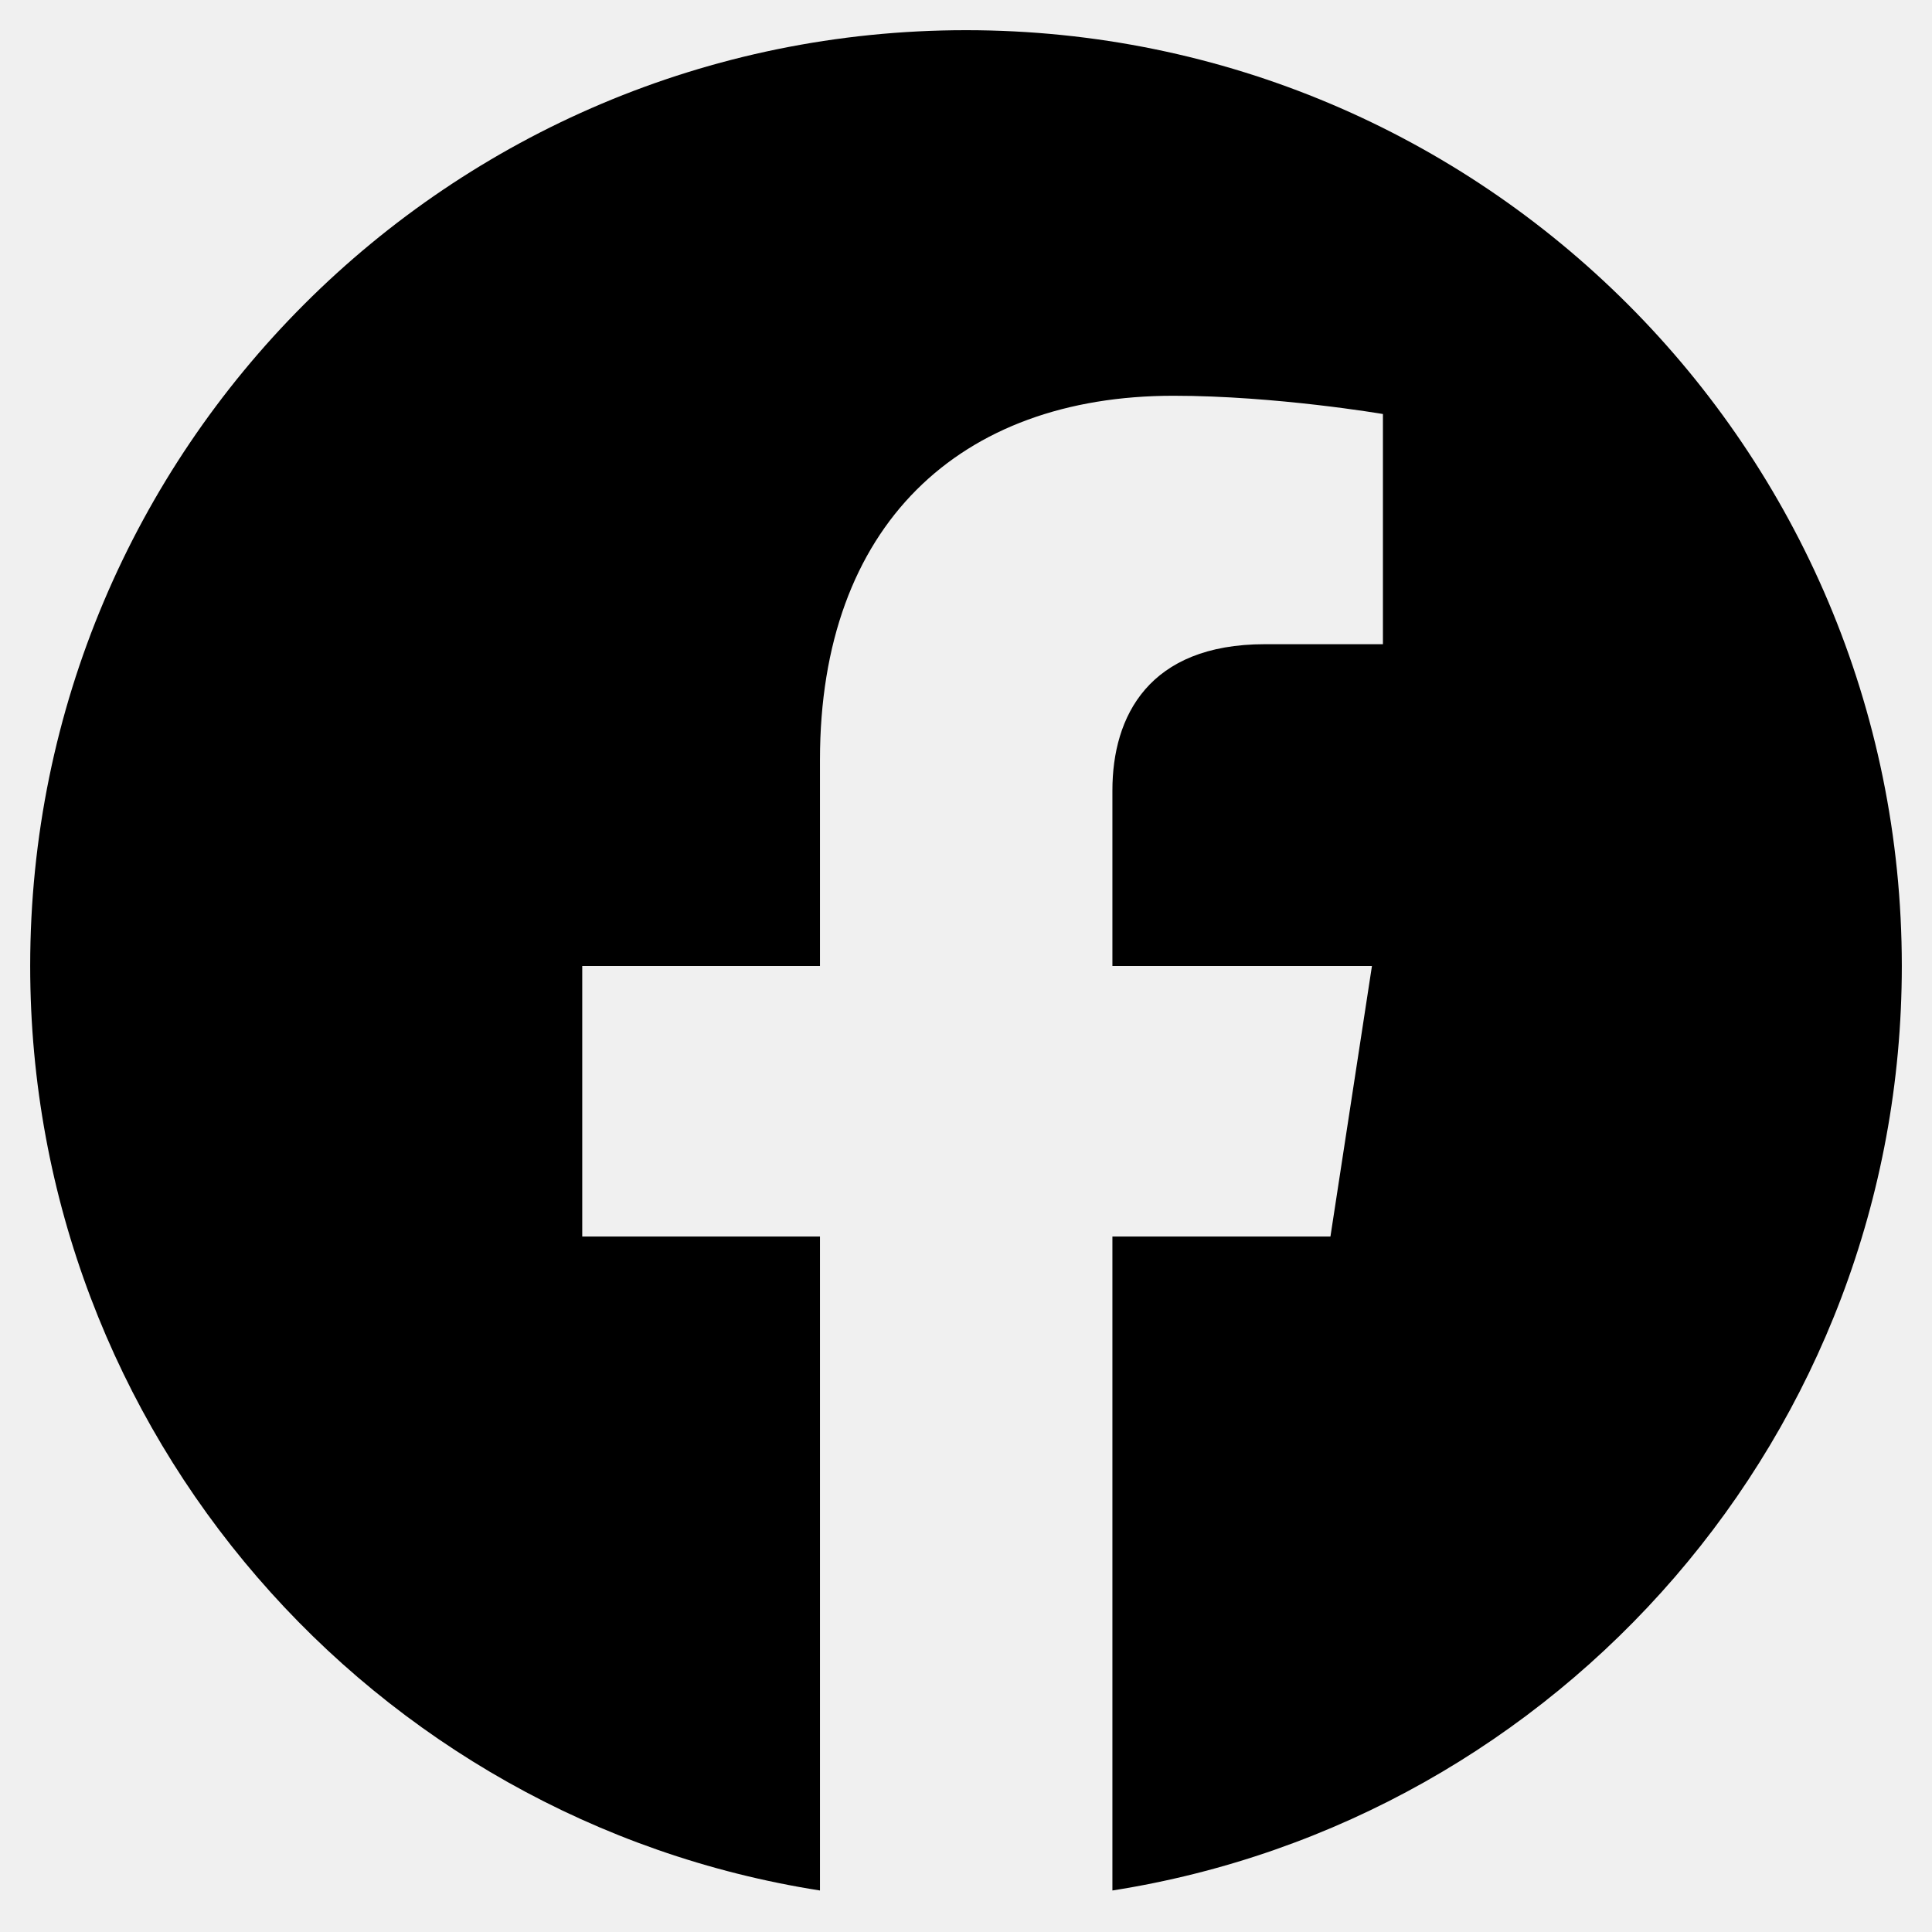
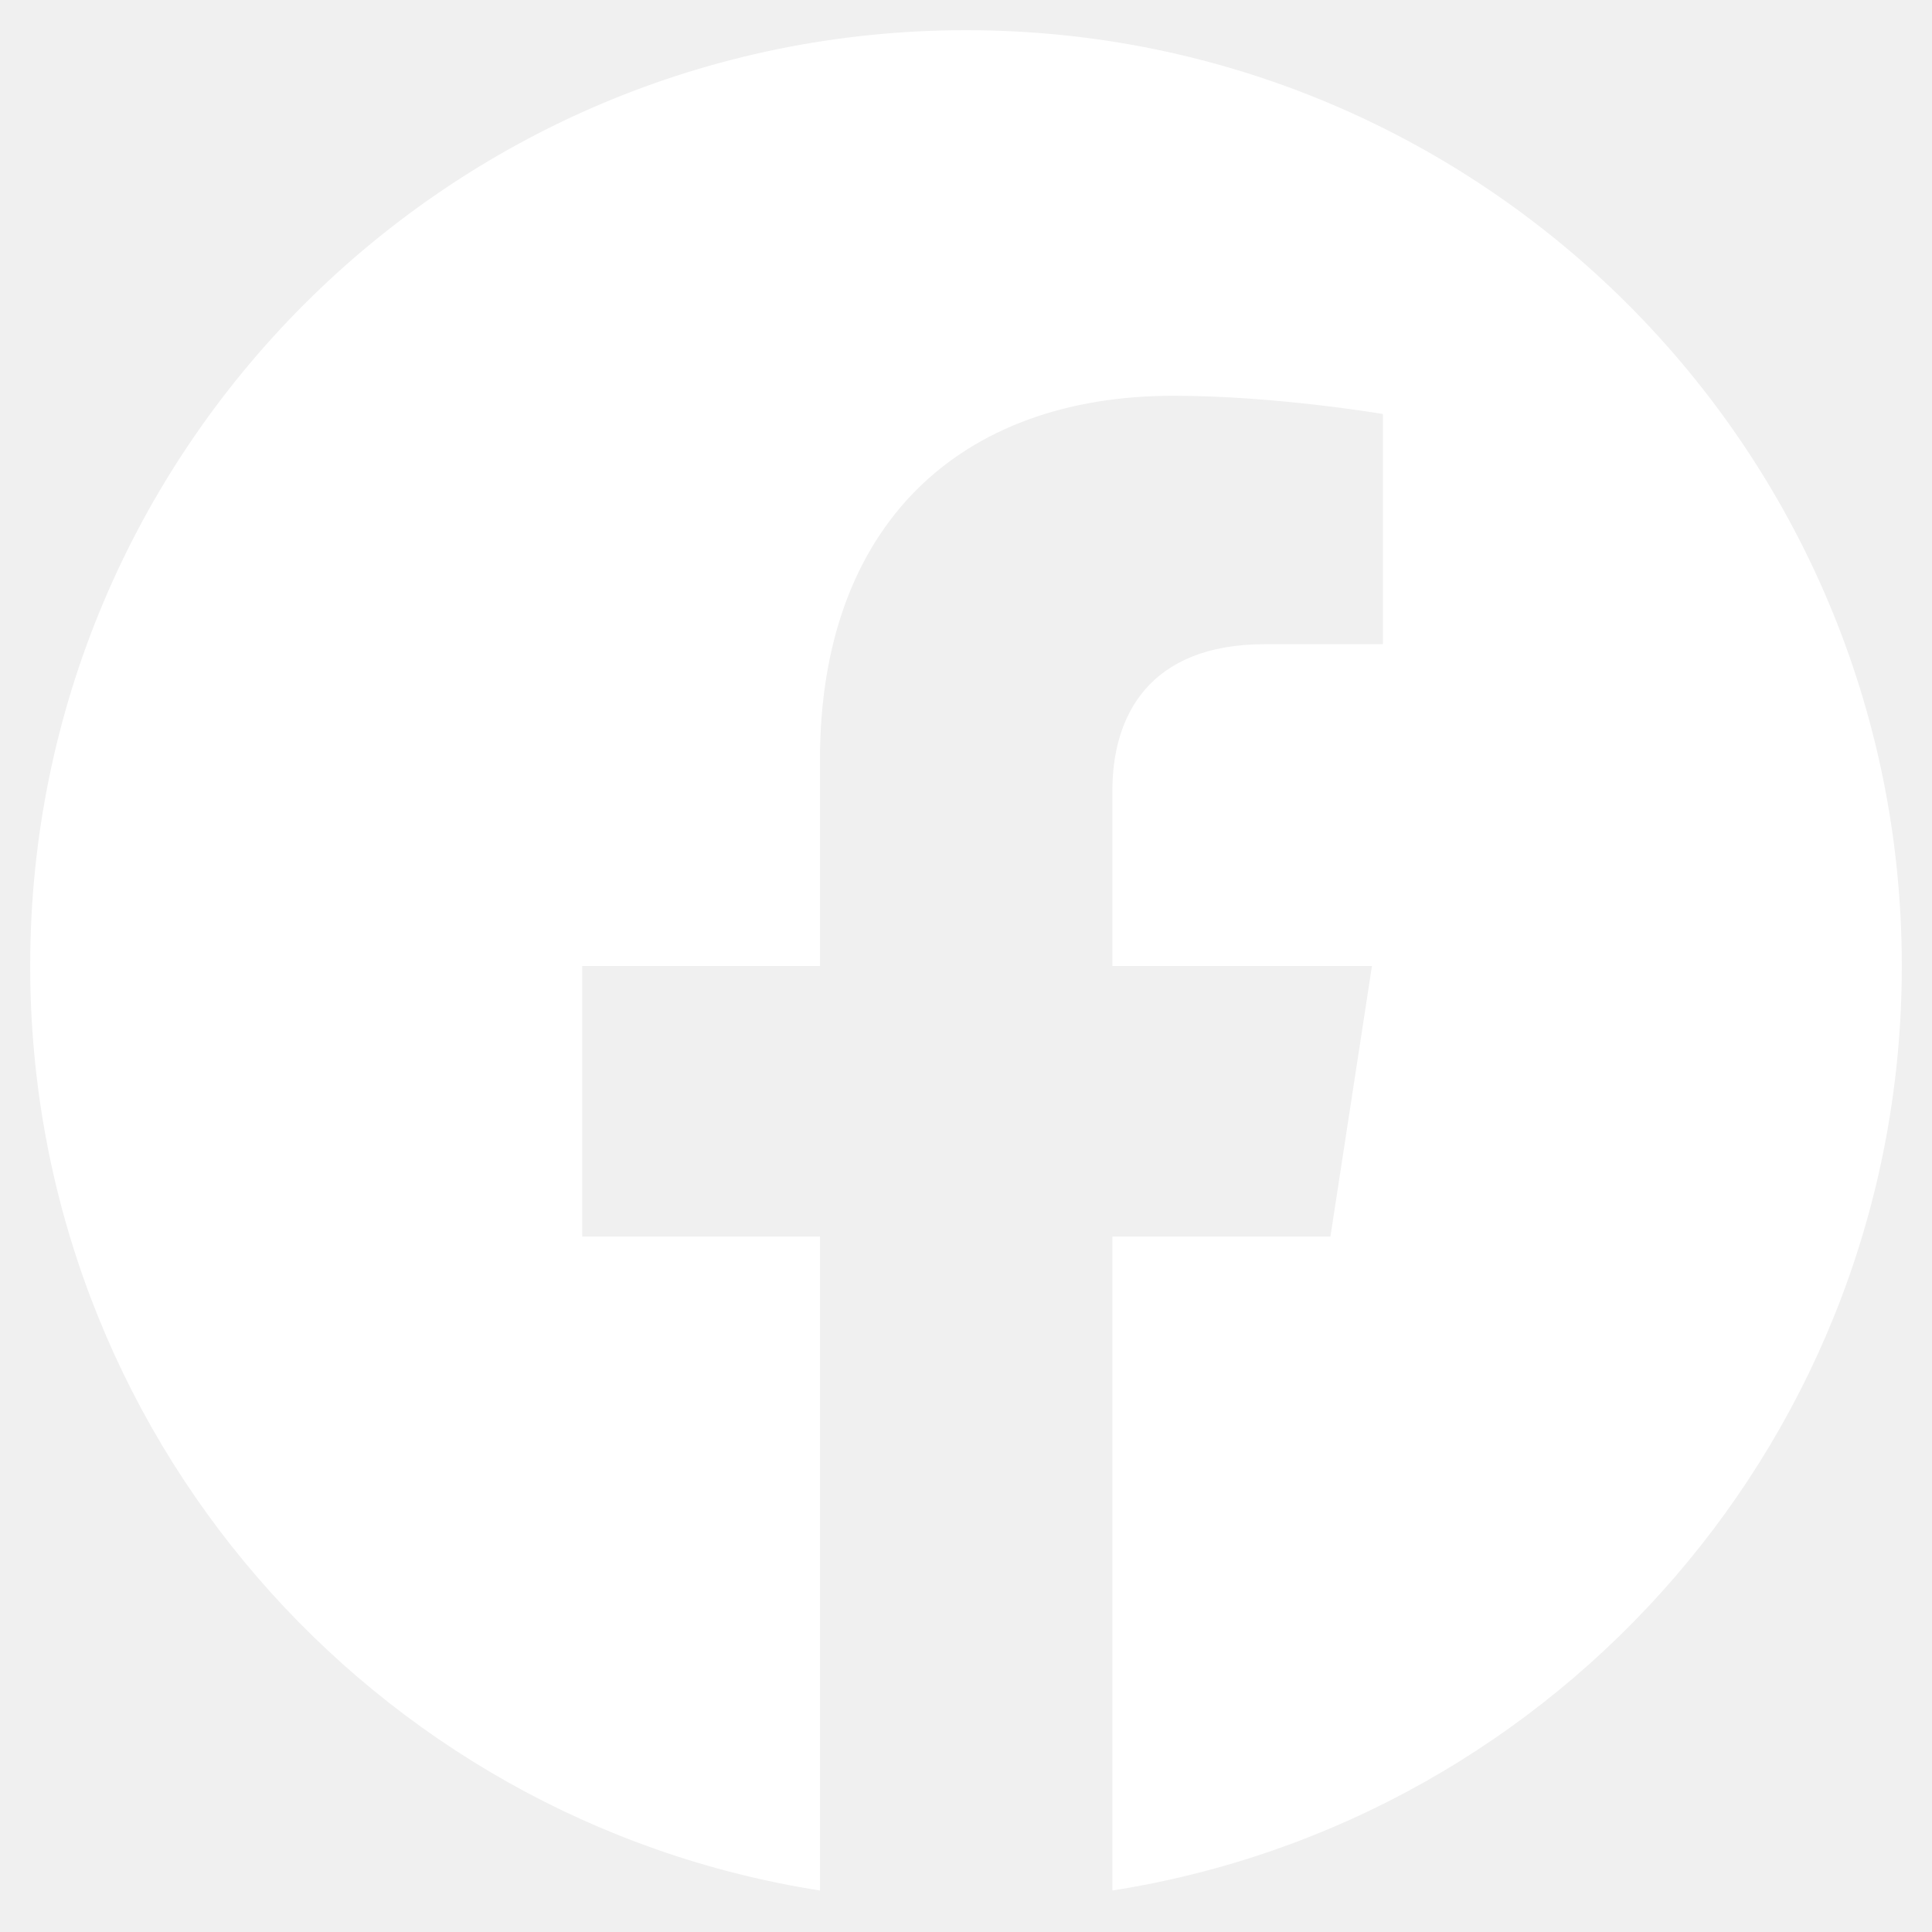
<svg xmlns="http://www.w3.org/2000/svg" class="svg-inline--fa fa-facebook" aria-hidden="true" focusable="false" data-prefix="fab" data-icon="facebook" role="img" viewBox="0 0 512 512" data-fa-i2svg="">
-   <path fill="currentColor" d="M504 256C504 119 393 8 256 8S8 119 8 256c0 123.8 90.69 226.4 209.3 245V327.7h-63V256h63v-54.64c0-62.15 37-96.48 93.67-96.48 27.14 0 55.52 4.84 55.52 4.84v61h-31.28c-30.8 0-40.41 19.12-40.41 38.73V256h68.78l-11 71.69h-57.78V501C413.3 482.4 504 379.8 504 256z" />
+   <path fill="#fff" d="M504 256C504 119 393 8 256 8S8 119 8 256c0 123.8 90.69 226.4 209.3 245V327.7h-63V256h63v-54.64c0-62.15 37-96.48 93.67-96.48 27.14 0 55.52 4.84 55.52 4.84v61h-31.28c-30.8 0-40.41 19.12-40.41 38.73V256h68.78l-11 71.69h-57.78V501C413.3 482.4 504 379.8 504 256z" />
</svg>
